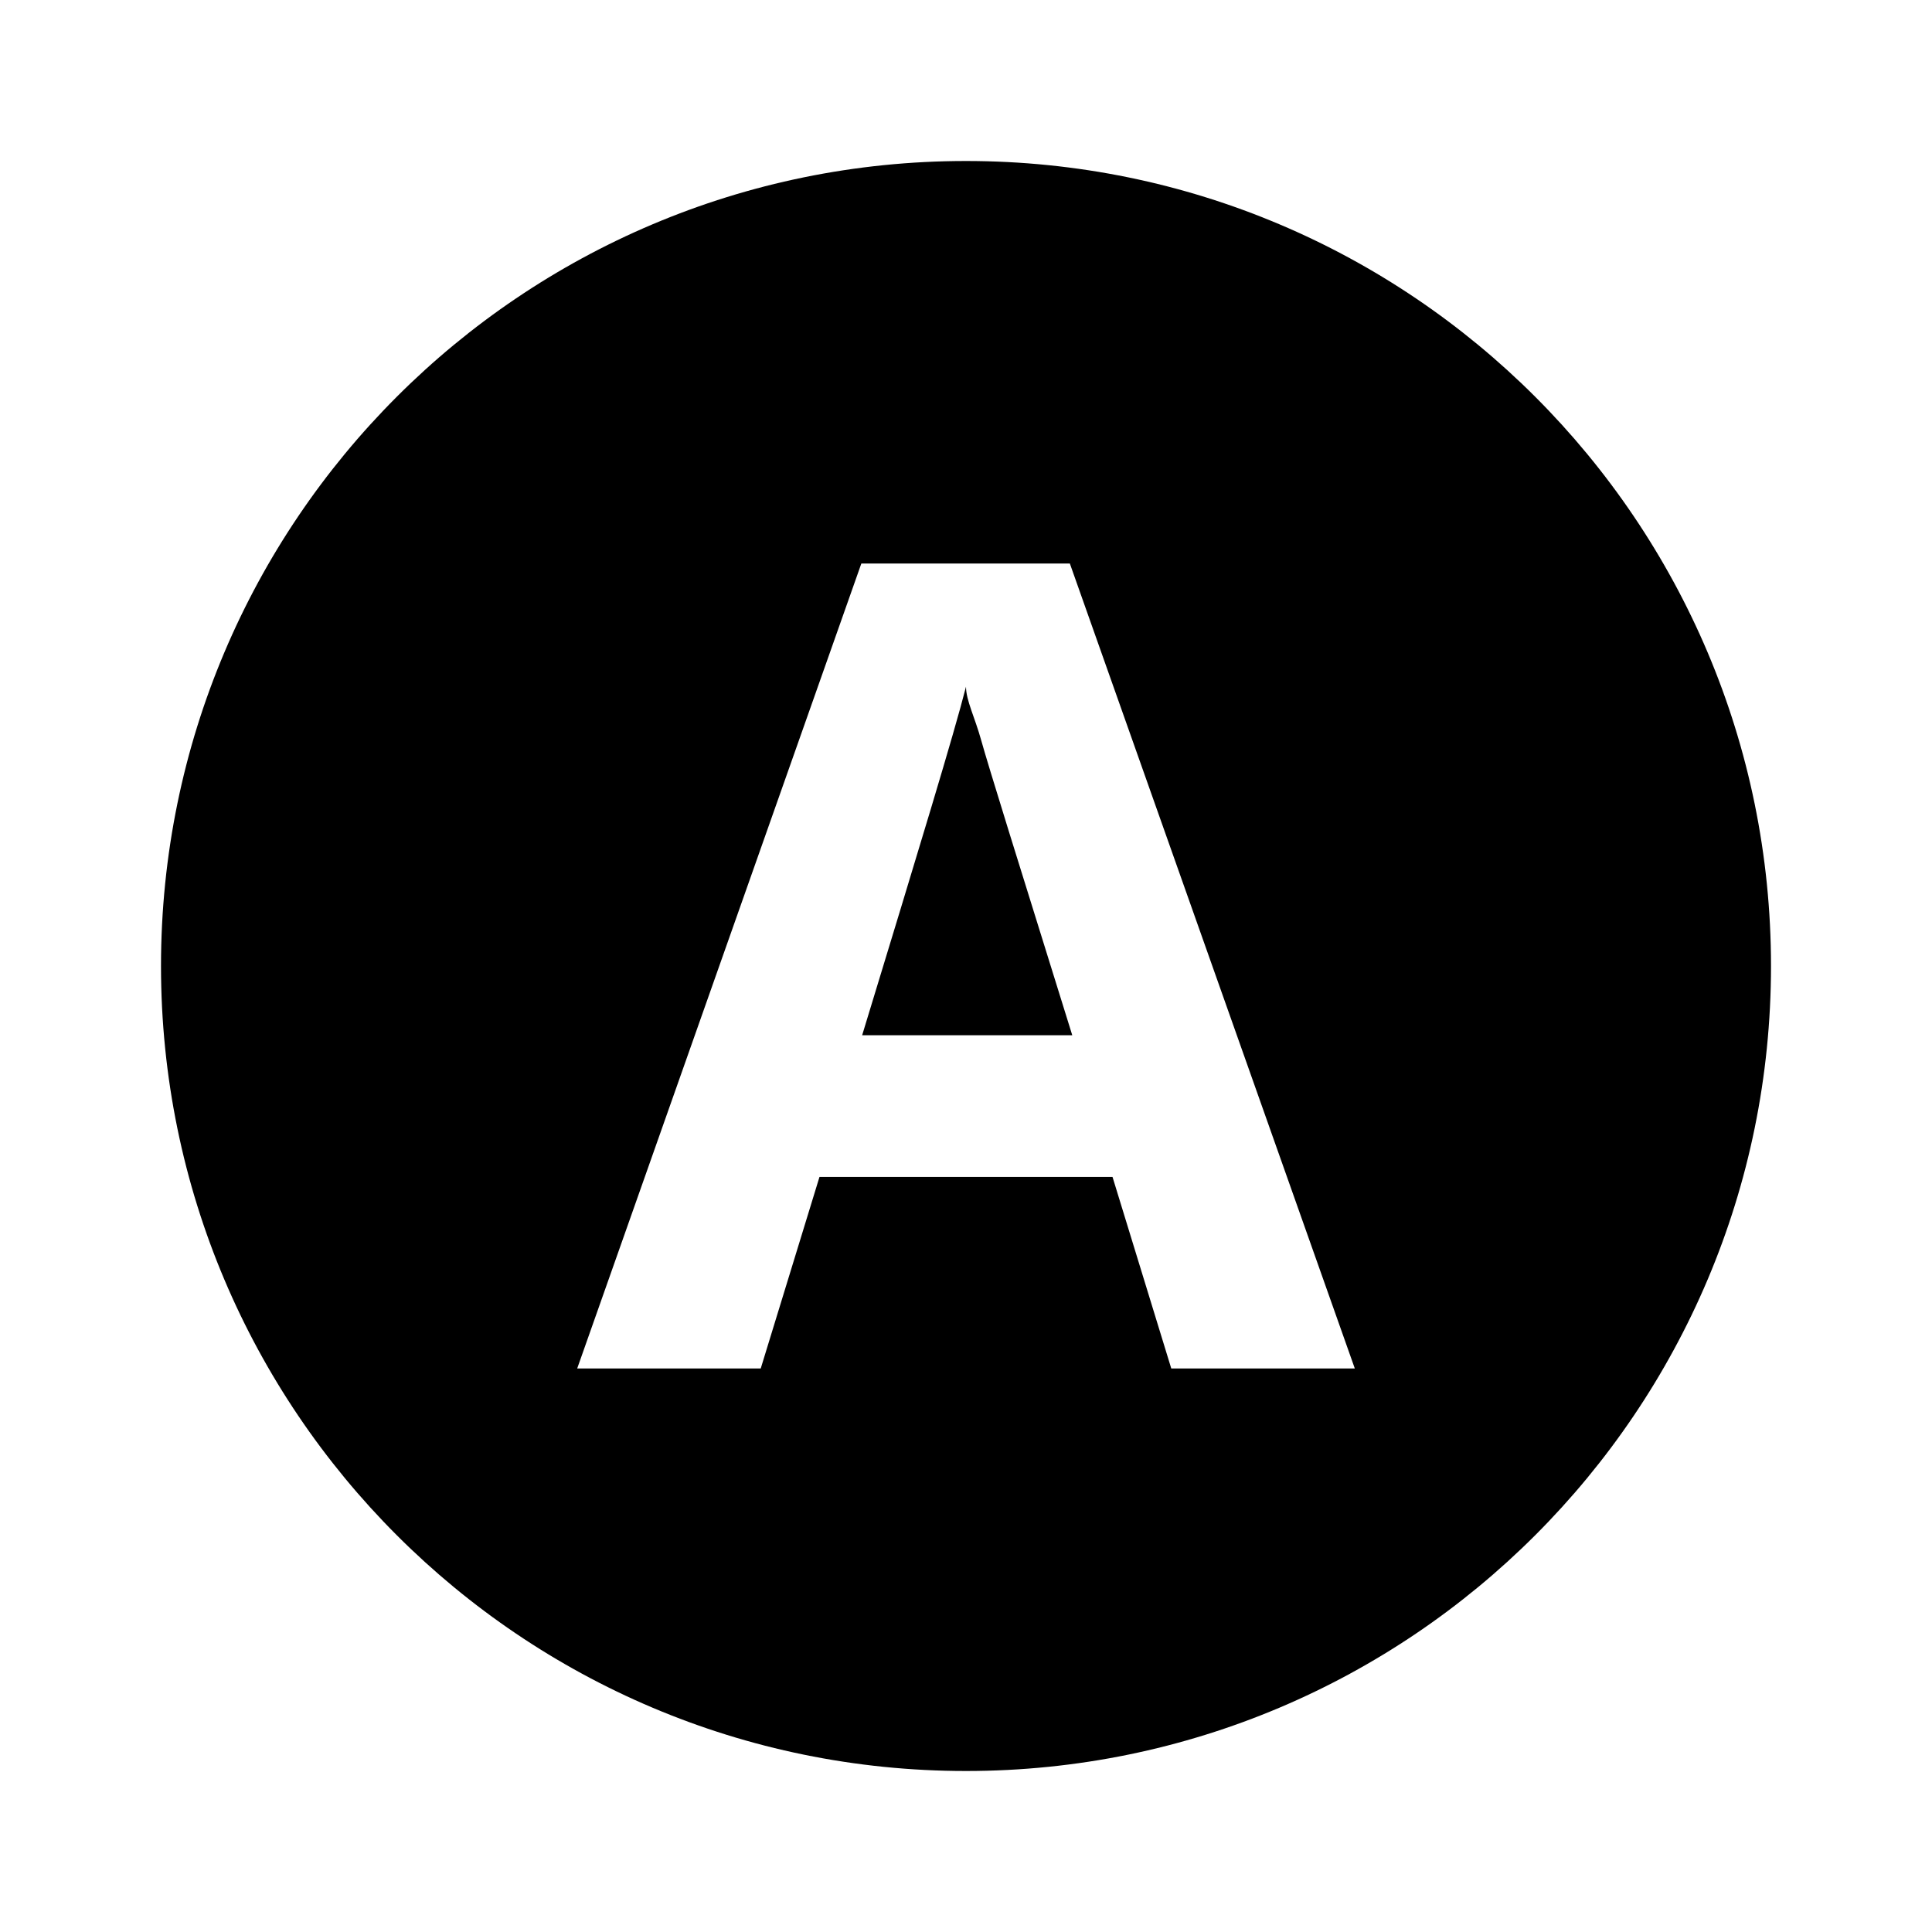
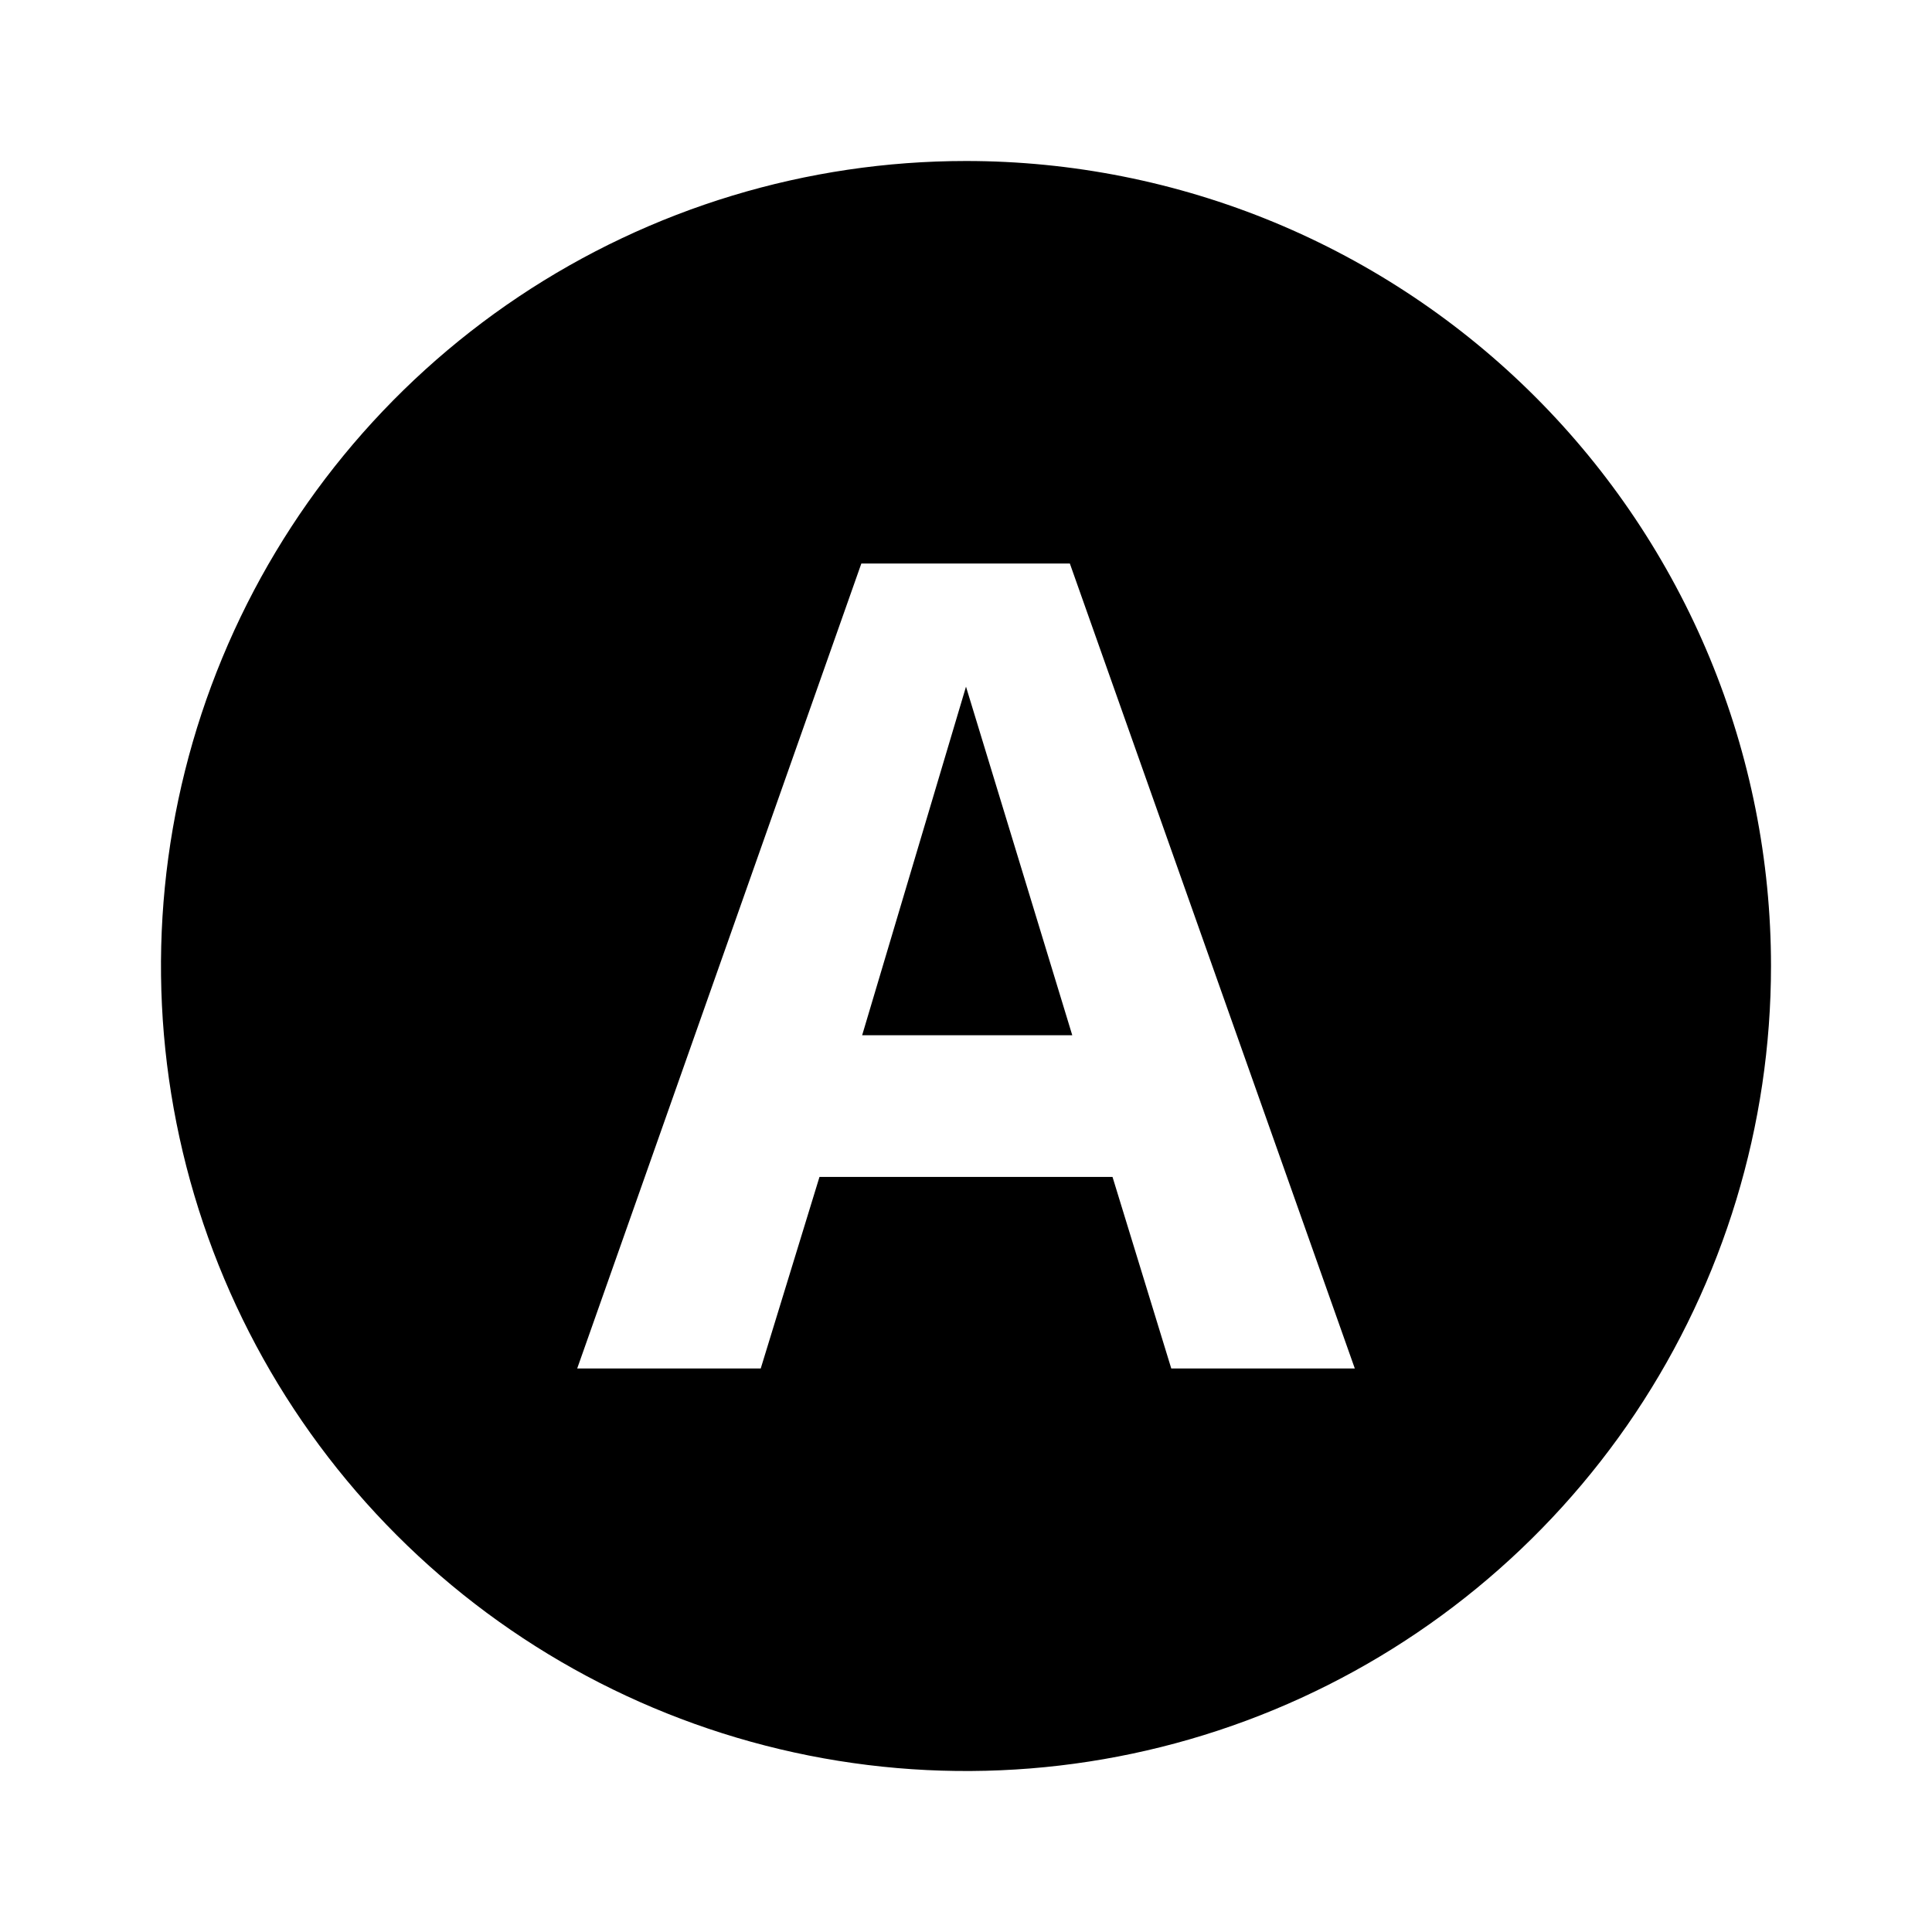
<svg xmlns="http://www.w3.org/2000/svg" width="24" height="24" viewBox="0 0 24 24">
-   <rect width="24" height="24" fill="none" />
-   <g>
-     <path d="M12,8.53c-.15.59-.58,2-1.29,4.33h2.61c-.67-2.15-1.05-3.37-1.13-3.66S12,8.7,12,8.53Z" />
-     <path d="M12,2A10,10,0,1,0,22,12,10,10,0,0,0,12,2Zm2.55,15-.73-2.38H10.18L9.45,17H7.17L10.7,7h2.59l3.54,10Z" />
-   </g>
+   <path d="M12 8.53L10.71 12.86H13.32L12 8.53Z" />
+   <path d="M12 2C10.022 2 8.089 2.586 6.444 3.685C4.8 4.784 3.518 6.346 2.761 8.173C2.004 10 1.806 12.011 2.192 13.951C2.578 15.891 3.53 17.672 4.929 19.071C6.327 20.47 8.109 21.422 10.049 21.808C11.989 22.194 14 21.996 15.827 21.239C17.654 20.482 19.216 19.2 20.315 17.556C21.413 15.911 22 13.978 22 12C22 10.687 21.741 9.386 21.239 8.173C20.736 6.96 20 5.858 19.071 4.929C18.142 4 17.04 3.264 15.827 2.761C14.614 2.259 13.313 2 12 2ZM14.55 17L13.82 14.62H10.18L9.45 17H7.17L10.7 7H13.29L16.83 17H14.55Z" />
</svg>
